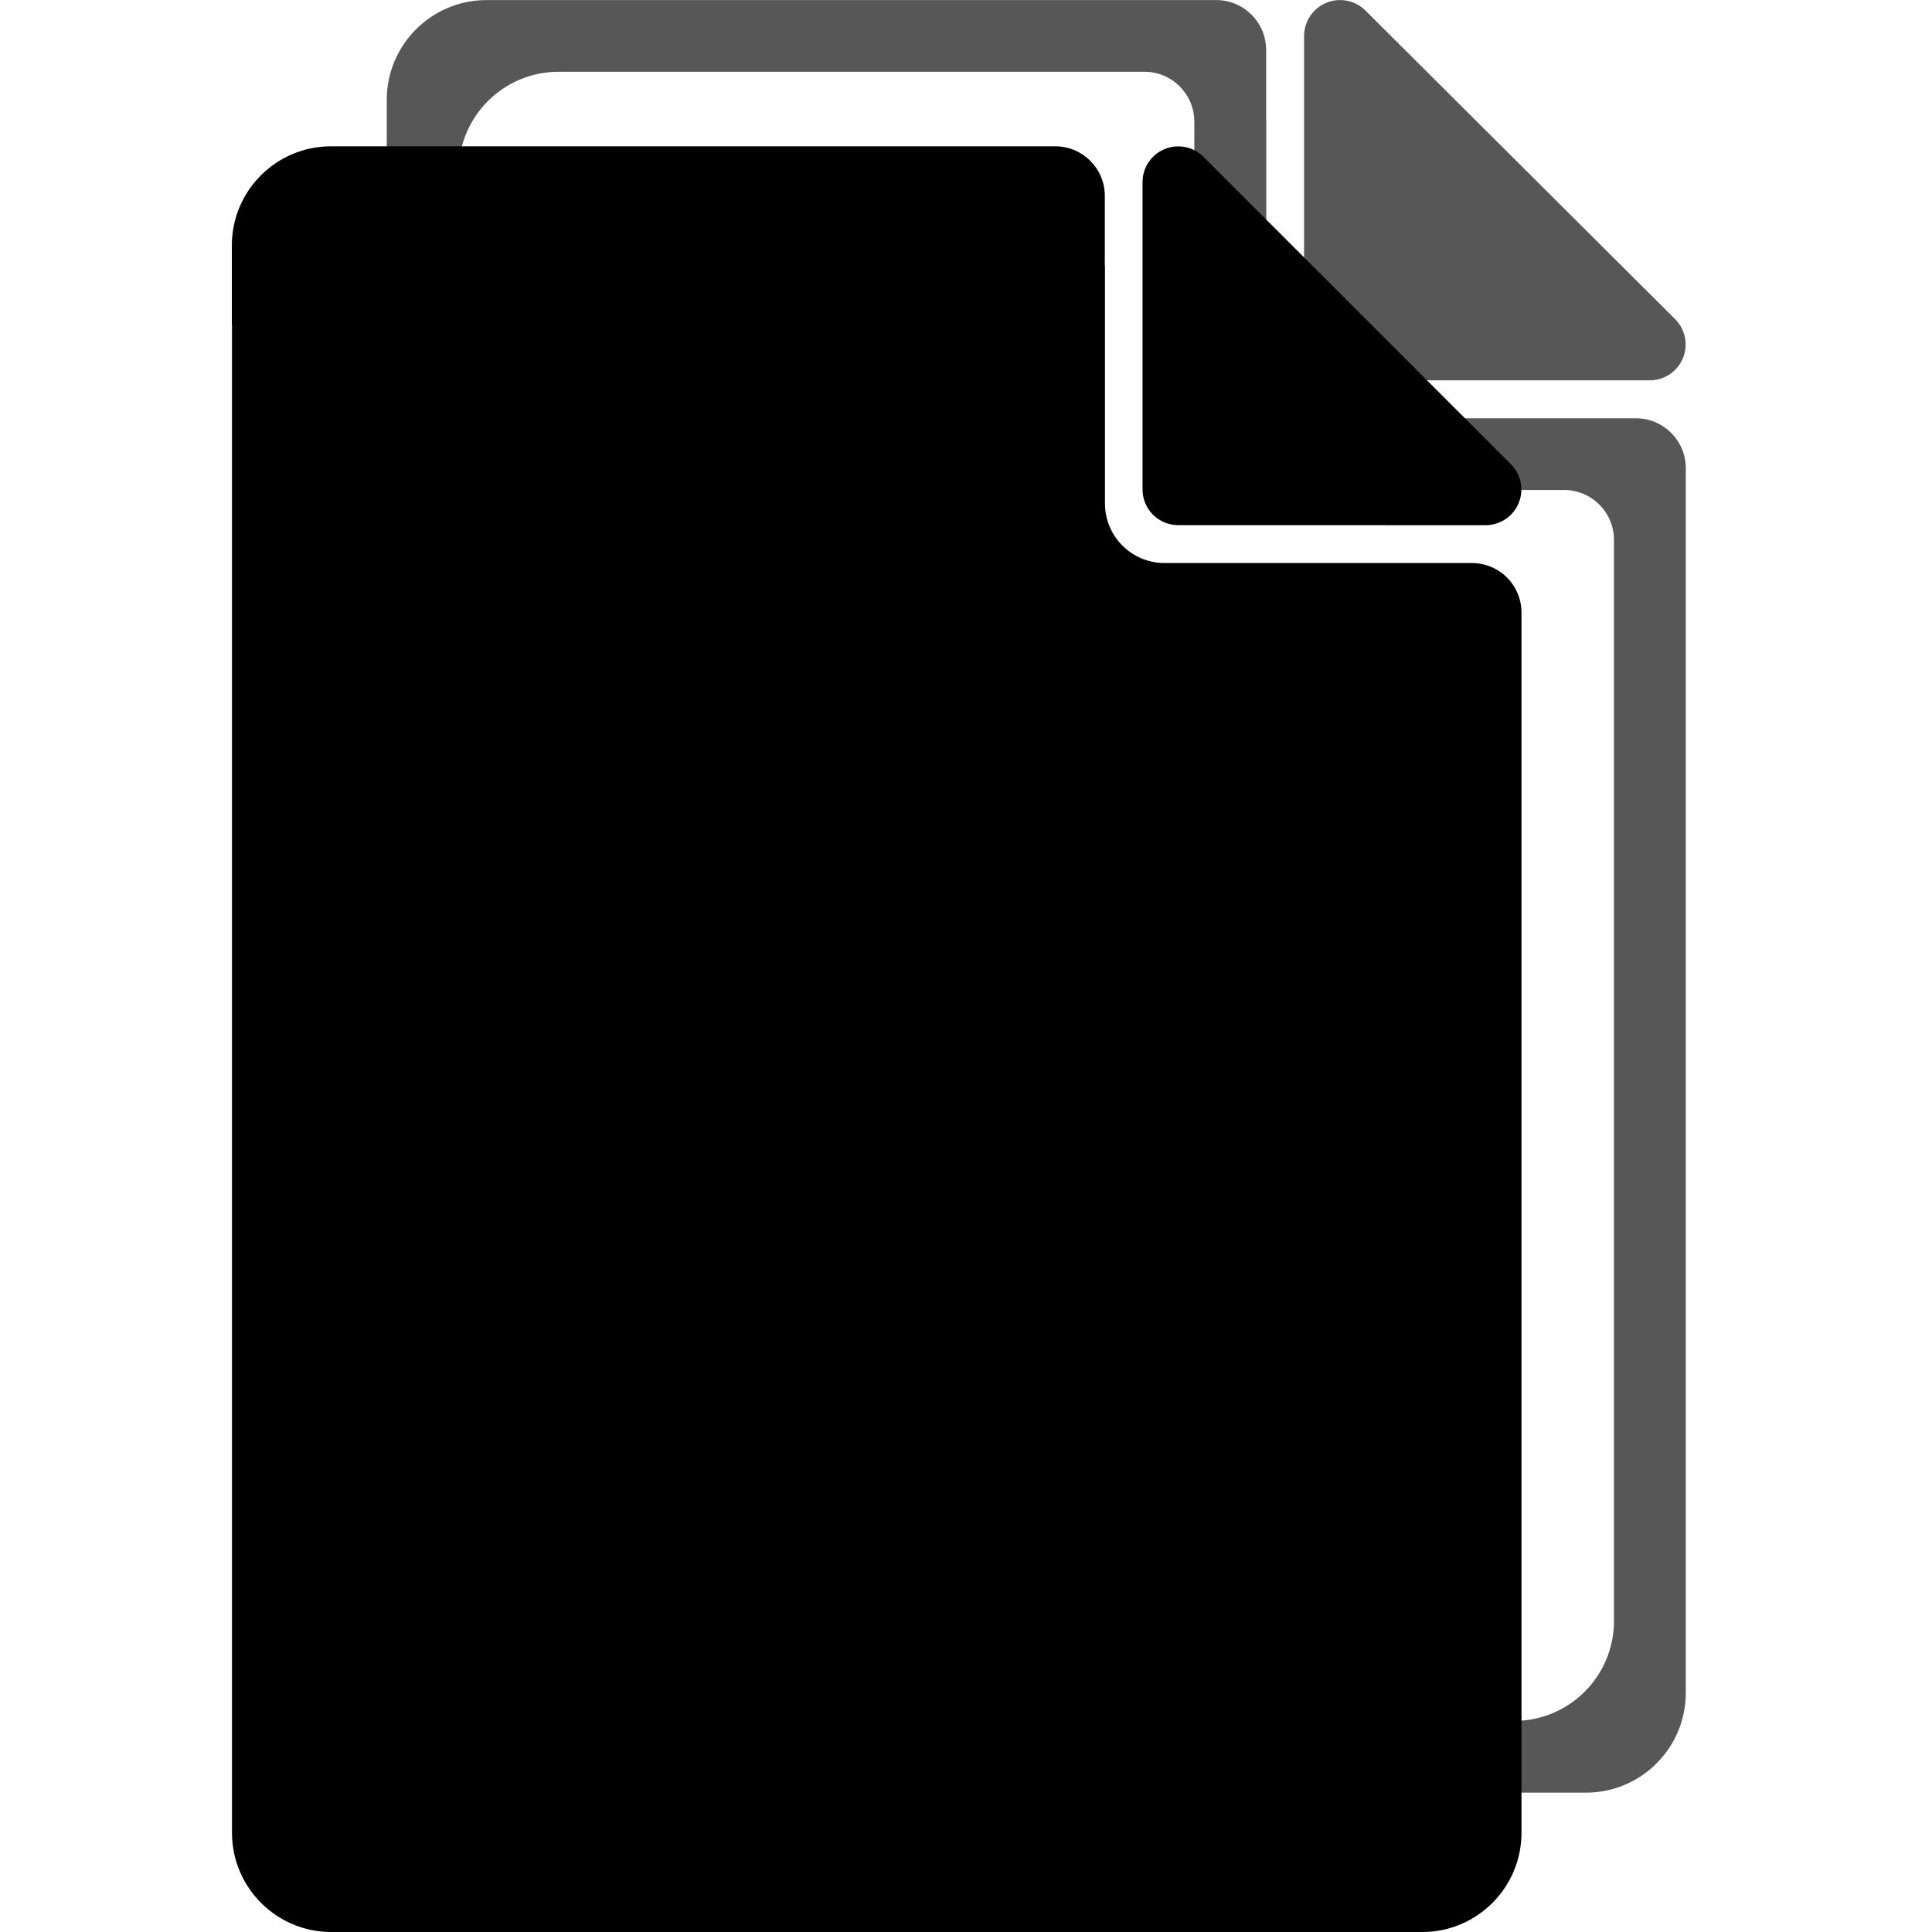
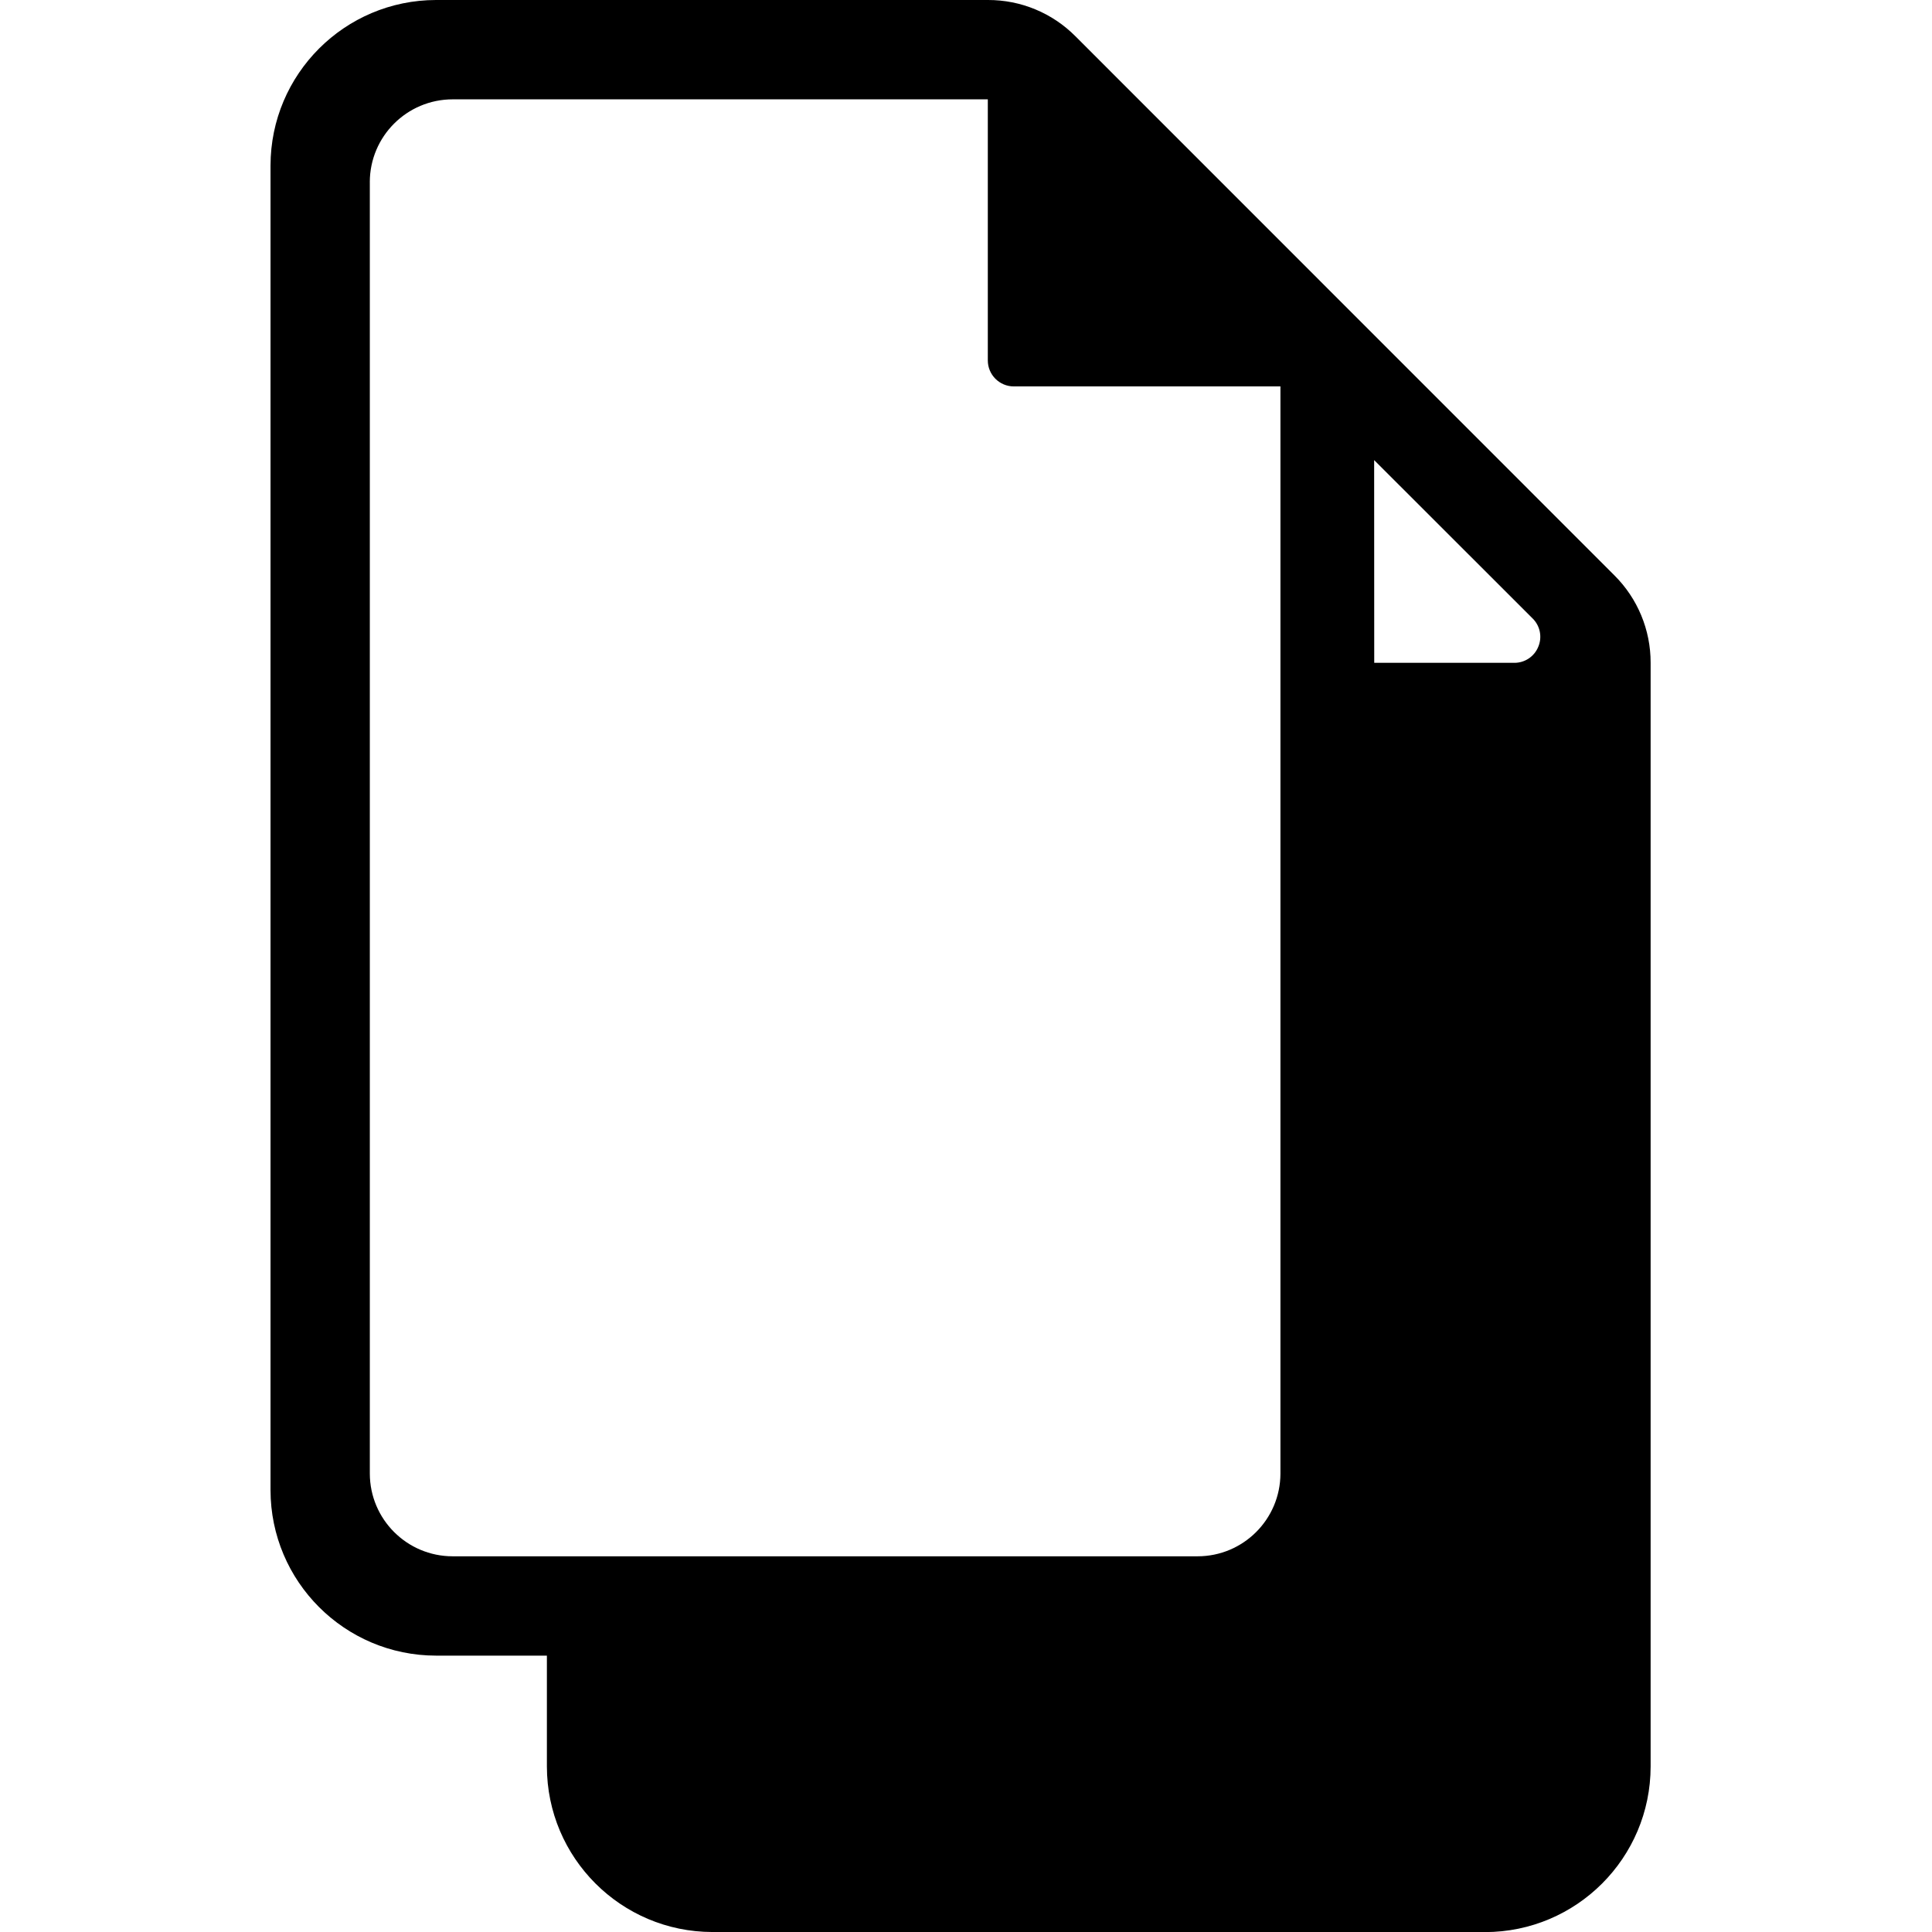
<svg xmlns="http://www.w3.org/2000/svg" width="100" height="100" viewBox="0 0 100 100">
  <defs>
    <clipPath id="b">
      <rect width="100" height="100" />
    </clipPath>
  </defs>
  <g id="a" clip-path="url(#b)">
-     <path d="M-8664.857-1183.573a5.139,5.139,0,0,1-5.135-5.134v-78.051H-8670v-4.109a5.134,5.134,0,0,1,5.136-5.133h37.485a2.565,2.565,0,0,1,2.564,2.566v3.6h.008v12.322a3.082,3.082,0,0,0,3.077,3.081h15.915a2.565,2.565,0,0,1,2.567,2.566v9.758h0v-10.806l0,64.208a5.142,5.142,0,0,1-5.135,5.134Zm43.844-72.818a1.847,1.847,0,0,1-1.85-1.846v-15.912a1.849,1.849,0,0,1,3.155-1.307l15.911,15.91a1.848,1.848,0,0,1-1.307,3.156Z" transform="translate(8682 1283.573)" />
-     <path d="M-8664.821-1183.217a5.17,5.17,0,0,1-5.173-5.152v-78.351H-8670v-4.125a5.169,5.169,0,0,1,5.174-5.152h37.757a2.582,2.582,0,0,1,2.586,2.575v3.609h.006v12.371a3.1,3.1,0,0,0,3.1,3.091h16.029a2.585,2.585,0,0,1,2.587,2.577v9.8l0-10.848,0,64.457a5.169,5.169,0,0,1-5.173,5.152Zm-1.456-83.917v4.123h.009v70.929a5.169,5.169,0,0,0,5.171,5.155h49.446a5.17,5.17,0,0,0,5.172-5.155l0-57.035v7.138l0-6.083a2.583,2.583,0,0,0-2.586-2.577H-8625.1a3.1,3.1,0,0,1-3.1-3.091V-1266.1h0v-3.609a2.583,2.583,0,0,0-2.586-2.577h-30.31A5.172,5.172,0,0,0-8666.277-1267.134Zm45.619,10.819a1.858,1.858,0,0,1-1.861-1.855v-15.971a1.864,1.864,0,0,1,3.181-1.312l16.025,15.971a1.855,1.855,0,0,1-1.317,3.167Z" transform="translate(8690.018 1276.001)" opacity="0.66" />
+     <path d="M-7287.125-1176a8.579,8.579,0,0,1-8.568-8.569v-5.737h-5.737a8.577,8.577,0,0,1-8.568-8.569v-68.554a8.579,8.579,0,0,1,8.568-8.572h28.564a6.356,6.356,0,0,1,4.532,1.879c13.709,13.711,14.2,14.2,27.893,27.9a6.36,6.36,0,0,1,1.877,4.525v57.132a8.578,8.578,0,0,1-8.568,8.569Zm-17.733-90.573v66.843a4.29,4.29,0,0,0,4.286,4.283h38.561a4.29,4.29,0,0,0,4.286-4.283V-1256h-2.122l-.083,0h-11.595a1.347,1.347,0,0,1-1.346-1.346v-4.351h0v-9.162h-27.7A4.29,4.29,0,0,0-7304.859-1266.574Zm51.988,24.88h7.243a1.331,1.331,0,0,0,1.247-.829,1.329,1.329,0,0,0-.294-1.47l-8.2-8.194Z" transform="translate(7324 1276.001)" />
  </g>
</svg>
